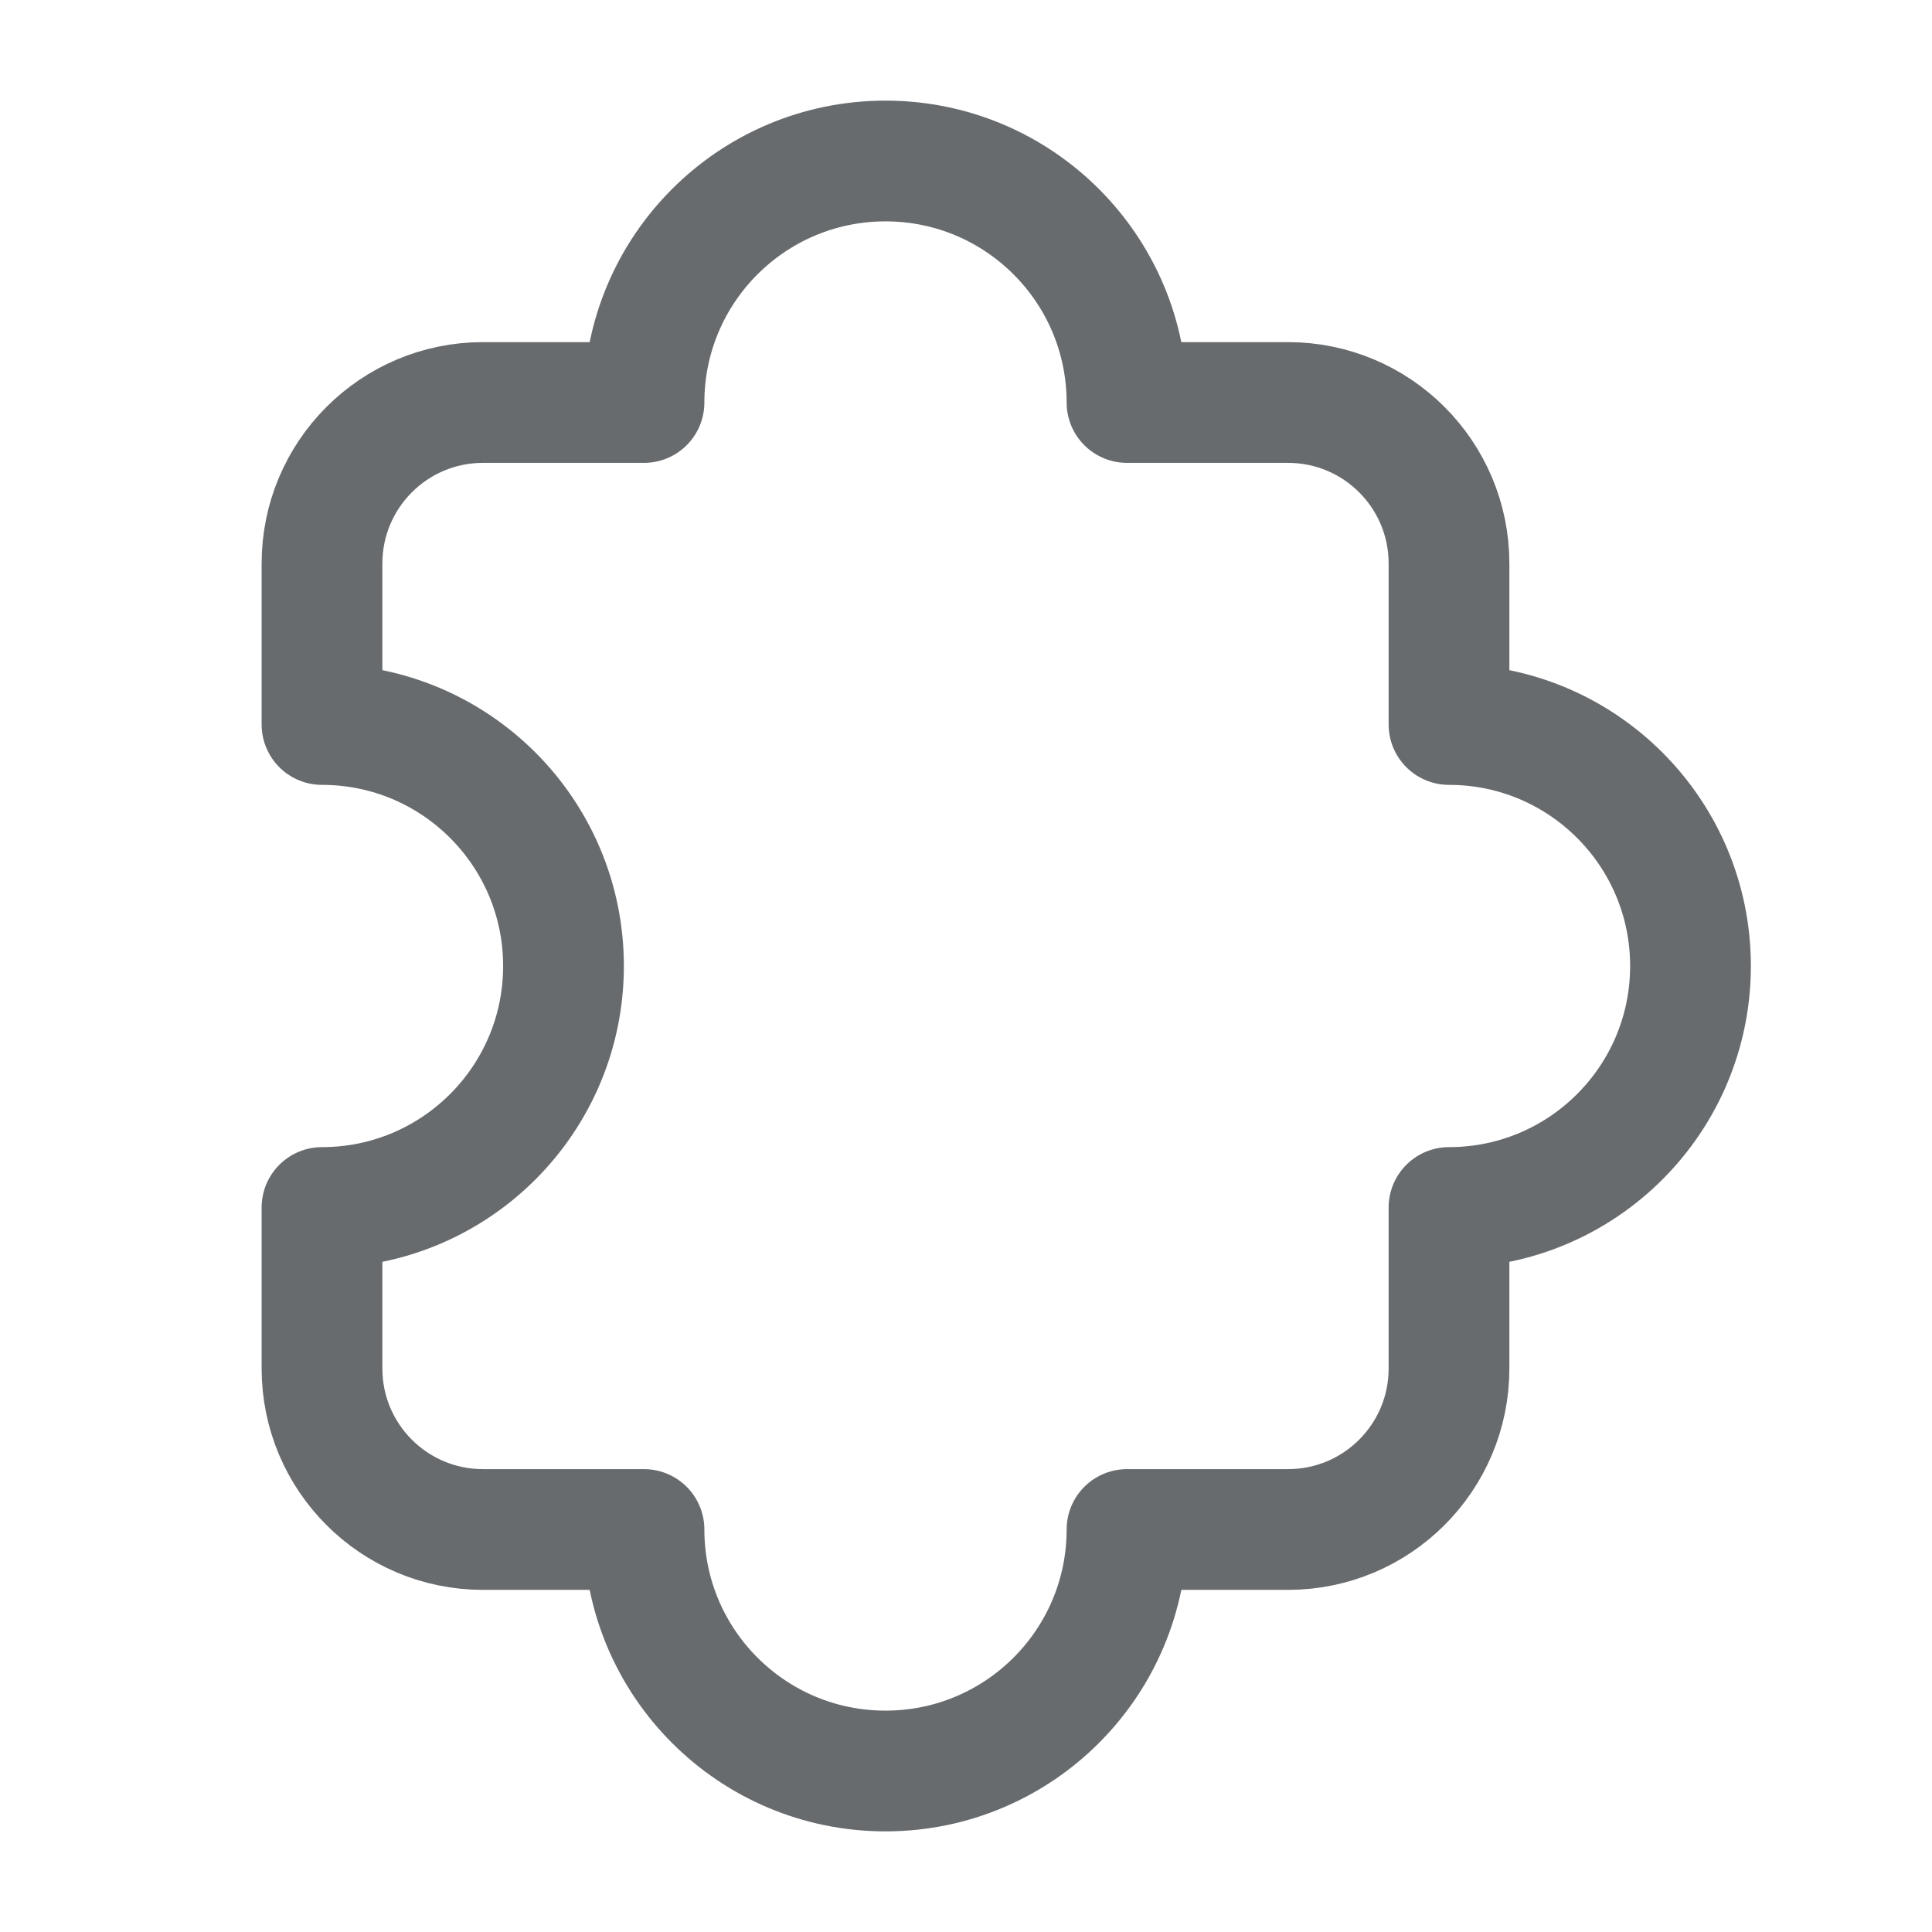
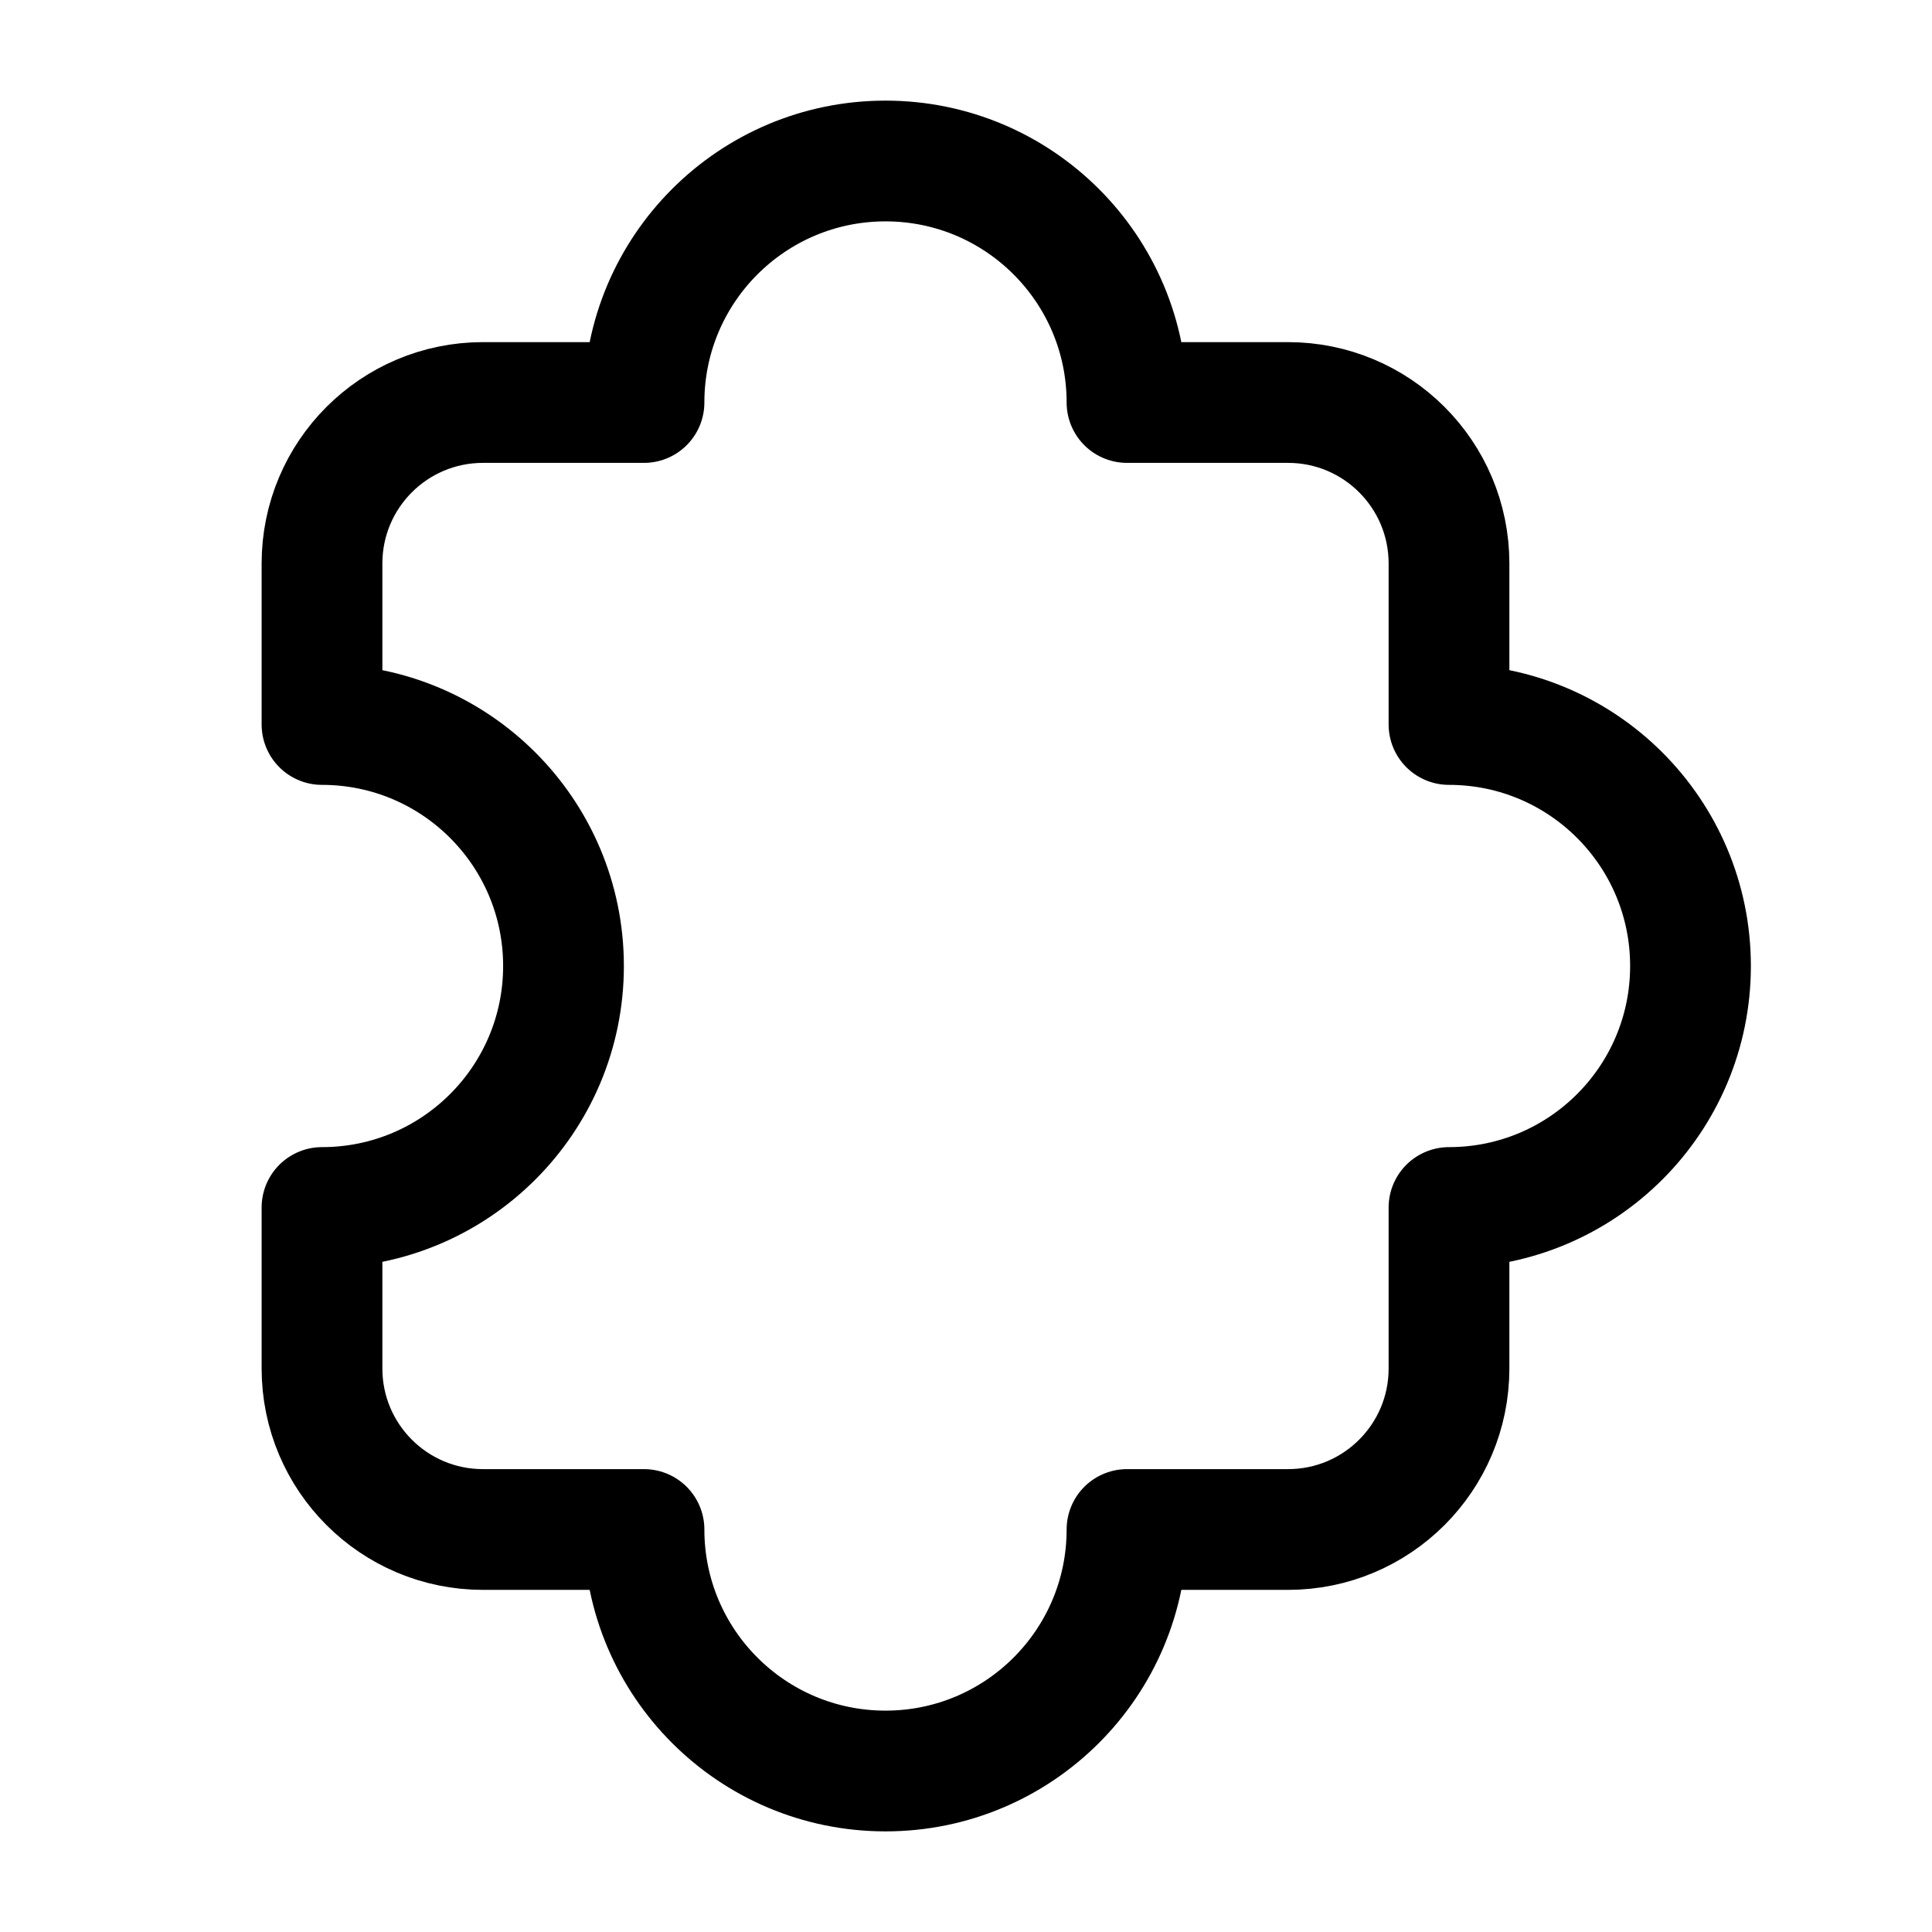
<svg xmlns="http://www.w3.org/2000/svg" width="24" height="24" viewBox="0 0 24 24" fill="none">
-   <path d="M4 17C4 18.105 4.895 19 6 19H8C8 20.657 9.343 22 11 22C12.657 22 14 20.657 14 19H16C17.105 19 18 18.105 18 17V15C19.657 15 21 13.657 21 12C21 10.343 19.657 9 18 9V7C18 5.895 17.105 5 16 5H14C14 3.343 12.657 2 11 2C9.343 2 8 3.343 8 5H6C4.895 5 4 5.895 4 7V9C5.657 9 7 10.343 7 12C7 13.657 5.657 15 4 15V17Z" stroke="#686B6E" stroke-width="1.5" stroke-linecap="round" stroke-linejoin="round" />
+   <path d="M4 17C4 18.105 4.895 19 6 19H8C8 20.657 9.343 22 11 22C12.657 22 14 20.657 14 19H16C17.105 19 18 18.105 18 17V15C19.657 15 21 13.657 21 12C21 10.343 19.657 9 18 9V7C18 5.895 17.105 5 16 5H14C14 3.343 12.657 2 11 2C9.343 2 8 3.343 8 5H6C4.895 5 4 5.895 4 7V9C5.657 9 7 10.343 7 12C7 13.657 5.657 15 4 15V17Z" stroke="currentColor" stroke-width="1.5" stroke-linecap="round" stroke-linejoin="round" />
</svg>
